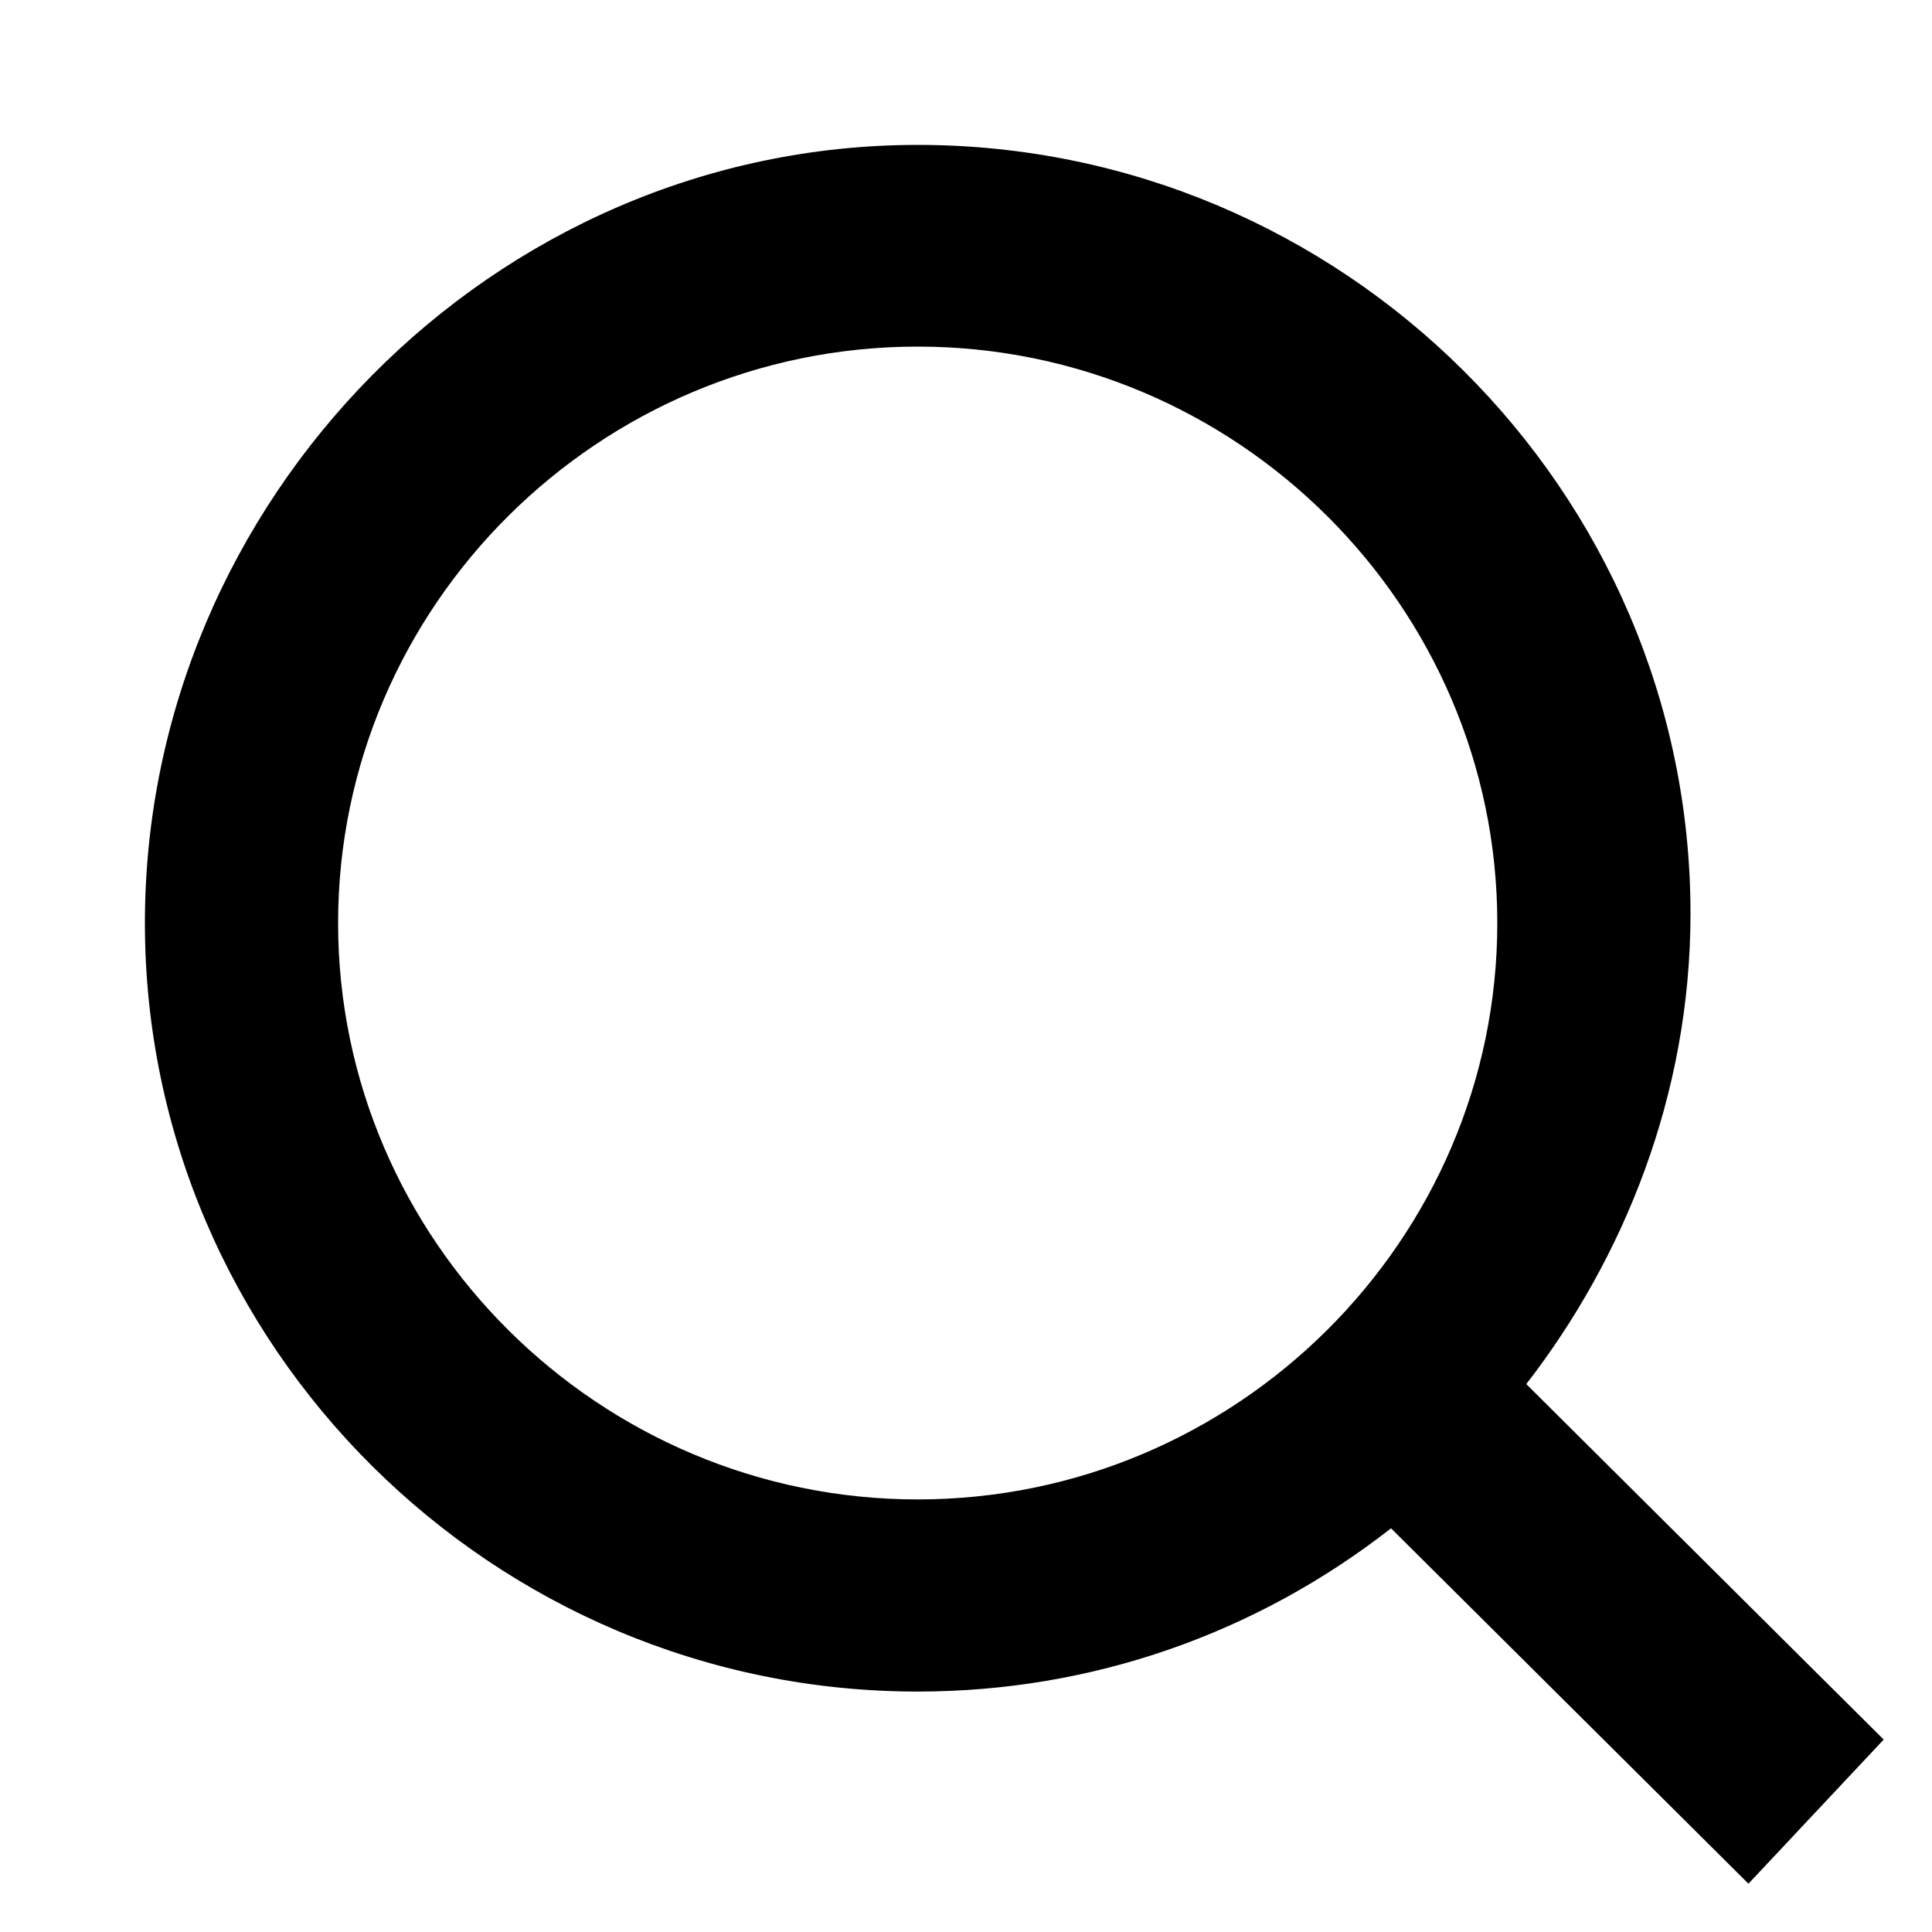
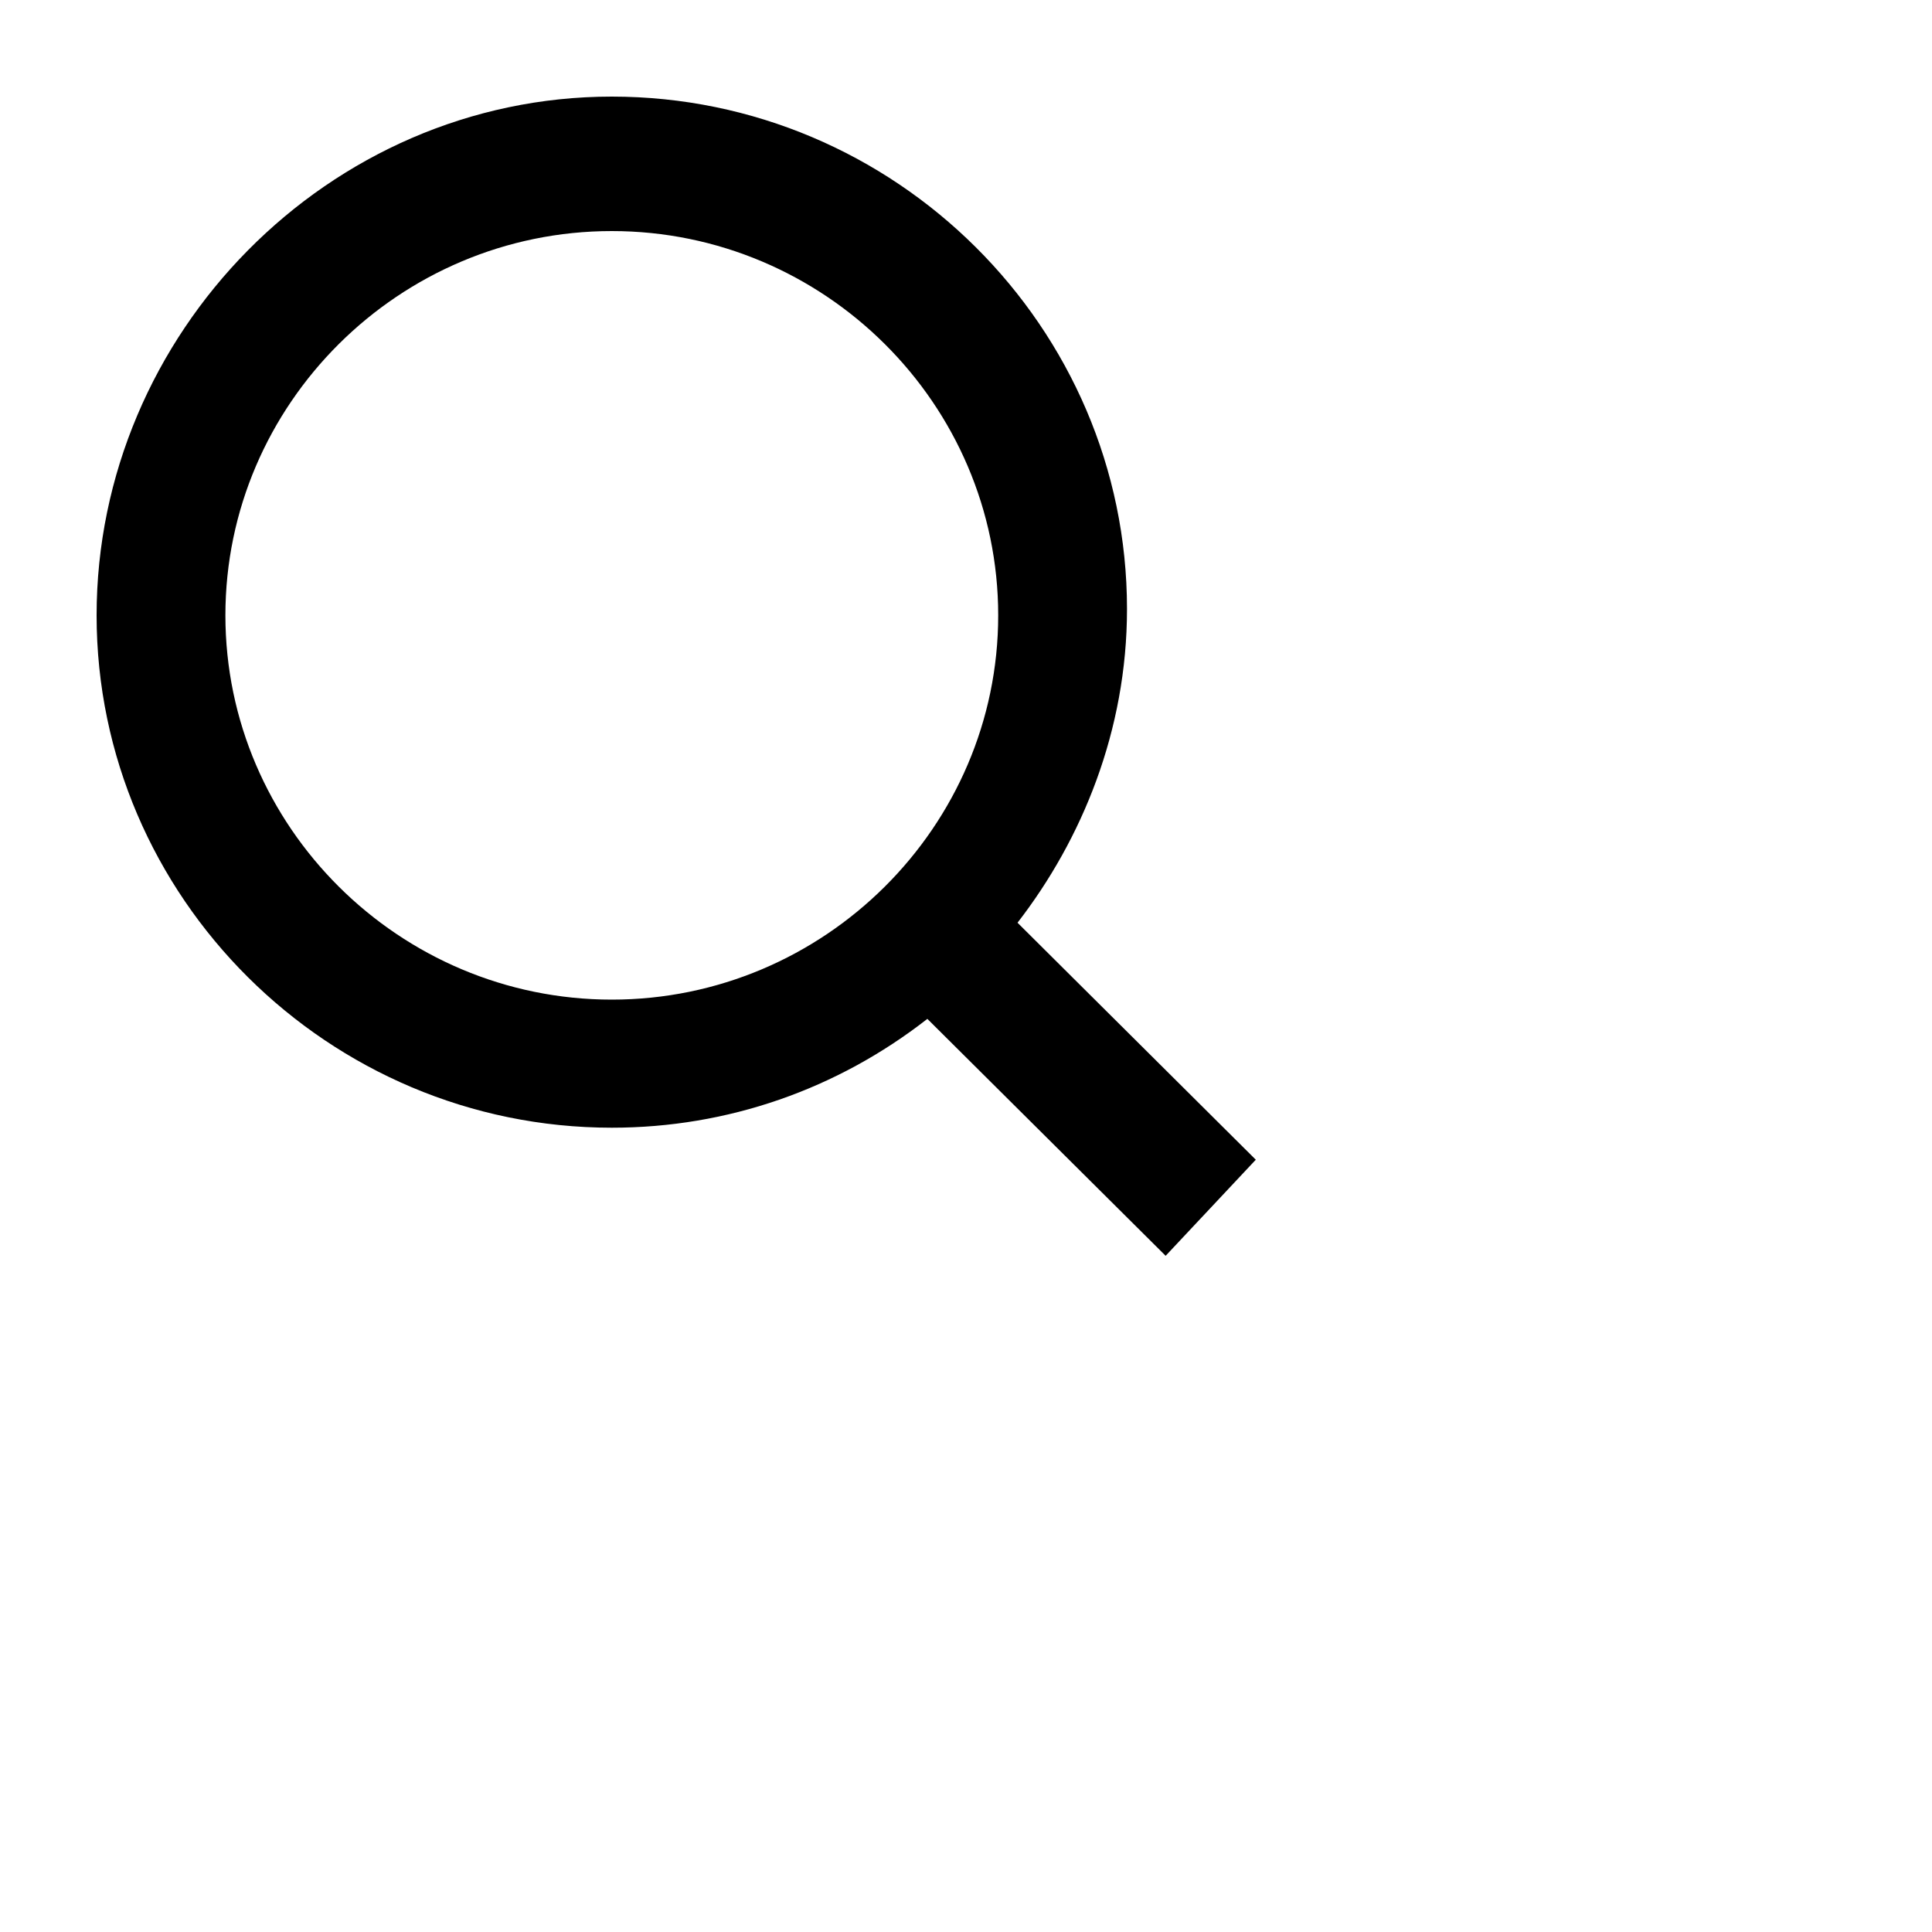
- <svg xmlns="http://www.w3.org/2000/svg" width="20" height="20" fill="none">
+ <svg xmlns="http://www.w3.org/2000/svg" width="30" height="30" fill="none">
  <path d="m19.5 18.008-3.7-3.68c1-1.292 1.7-2.983 1.7-4.872 0-4.376-3.6-7.956-8-7.956s-8 3.68-8 8.055c0 4.376 3.6 7.956 8 7.956 1.8 0 3.5-.597 4.9-1.69l3.7 3.679 1.4-1.492Zm-10-2.486c-3.3 0-6-2.685-6-5.967 0-3.282 2.7-5.967 6-5.967s6 2.685 6 5.967c0 3.282-2.7 5.967-6 5.967Z" fill="#000" />
</svg>
